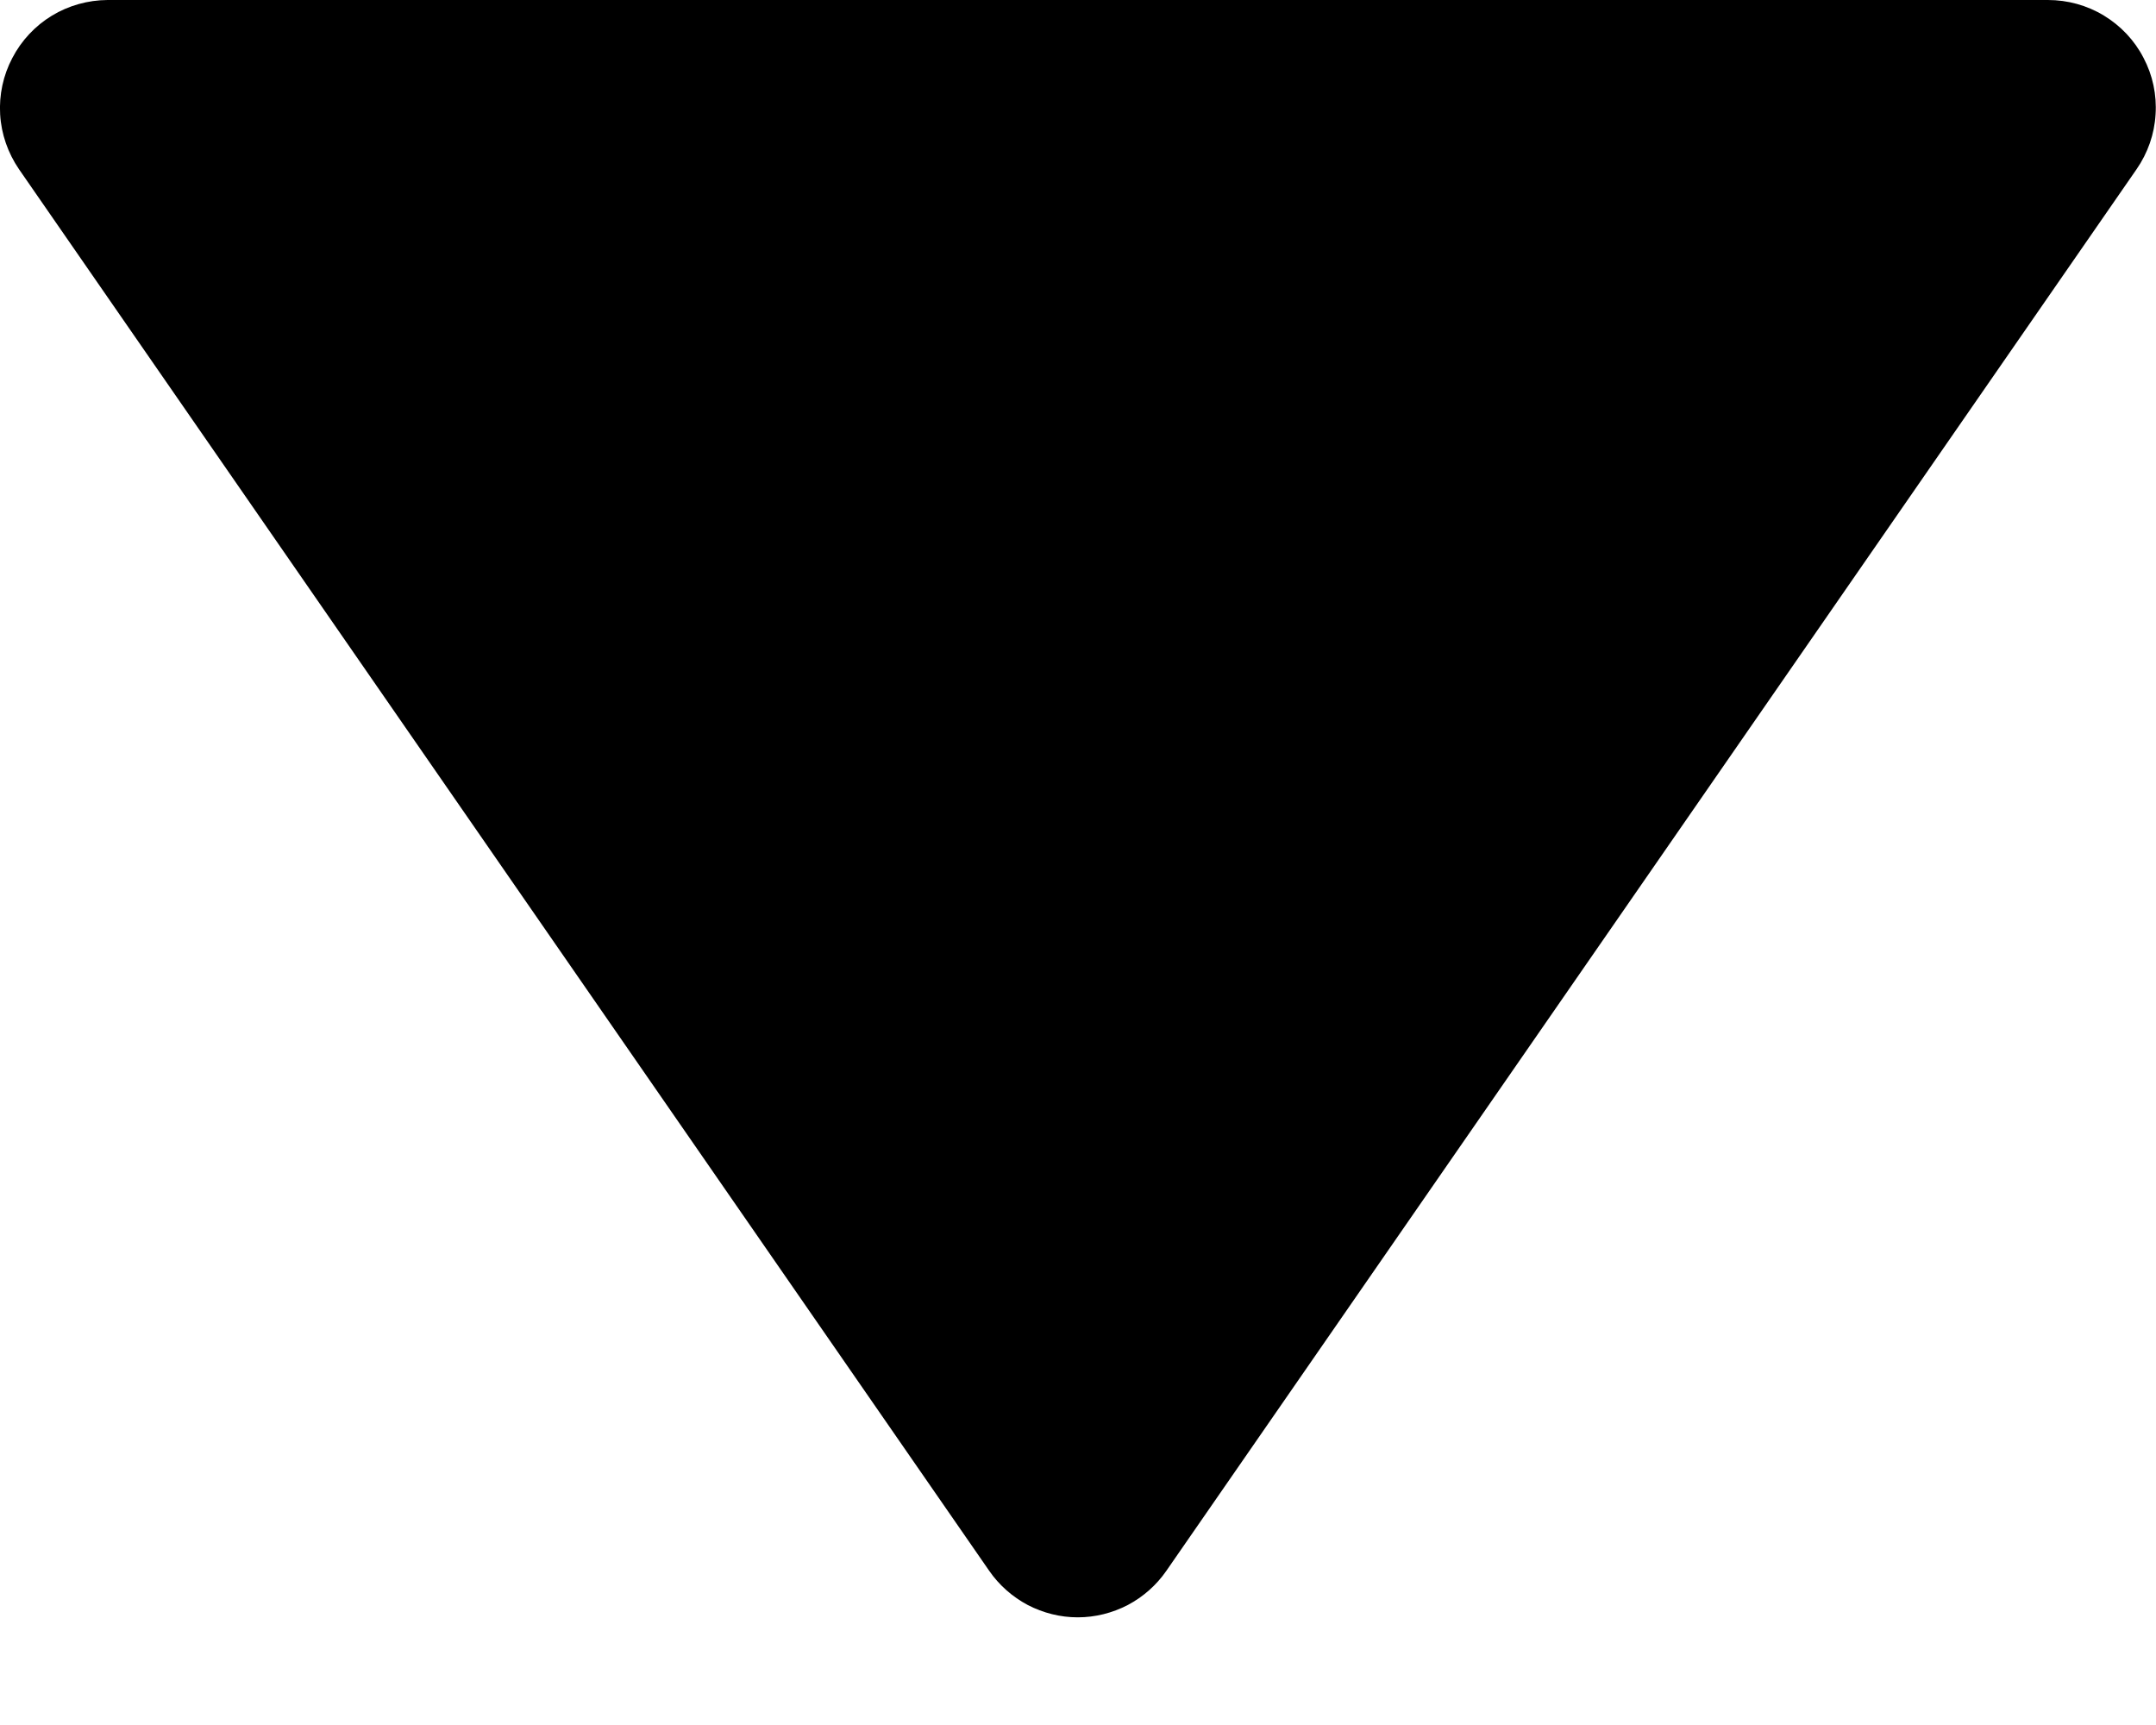
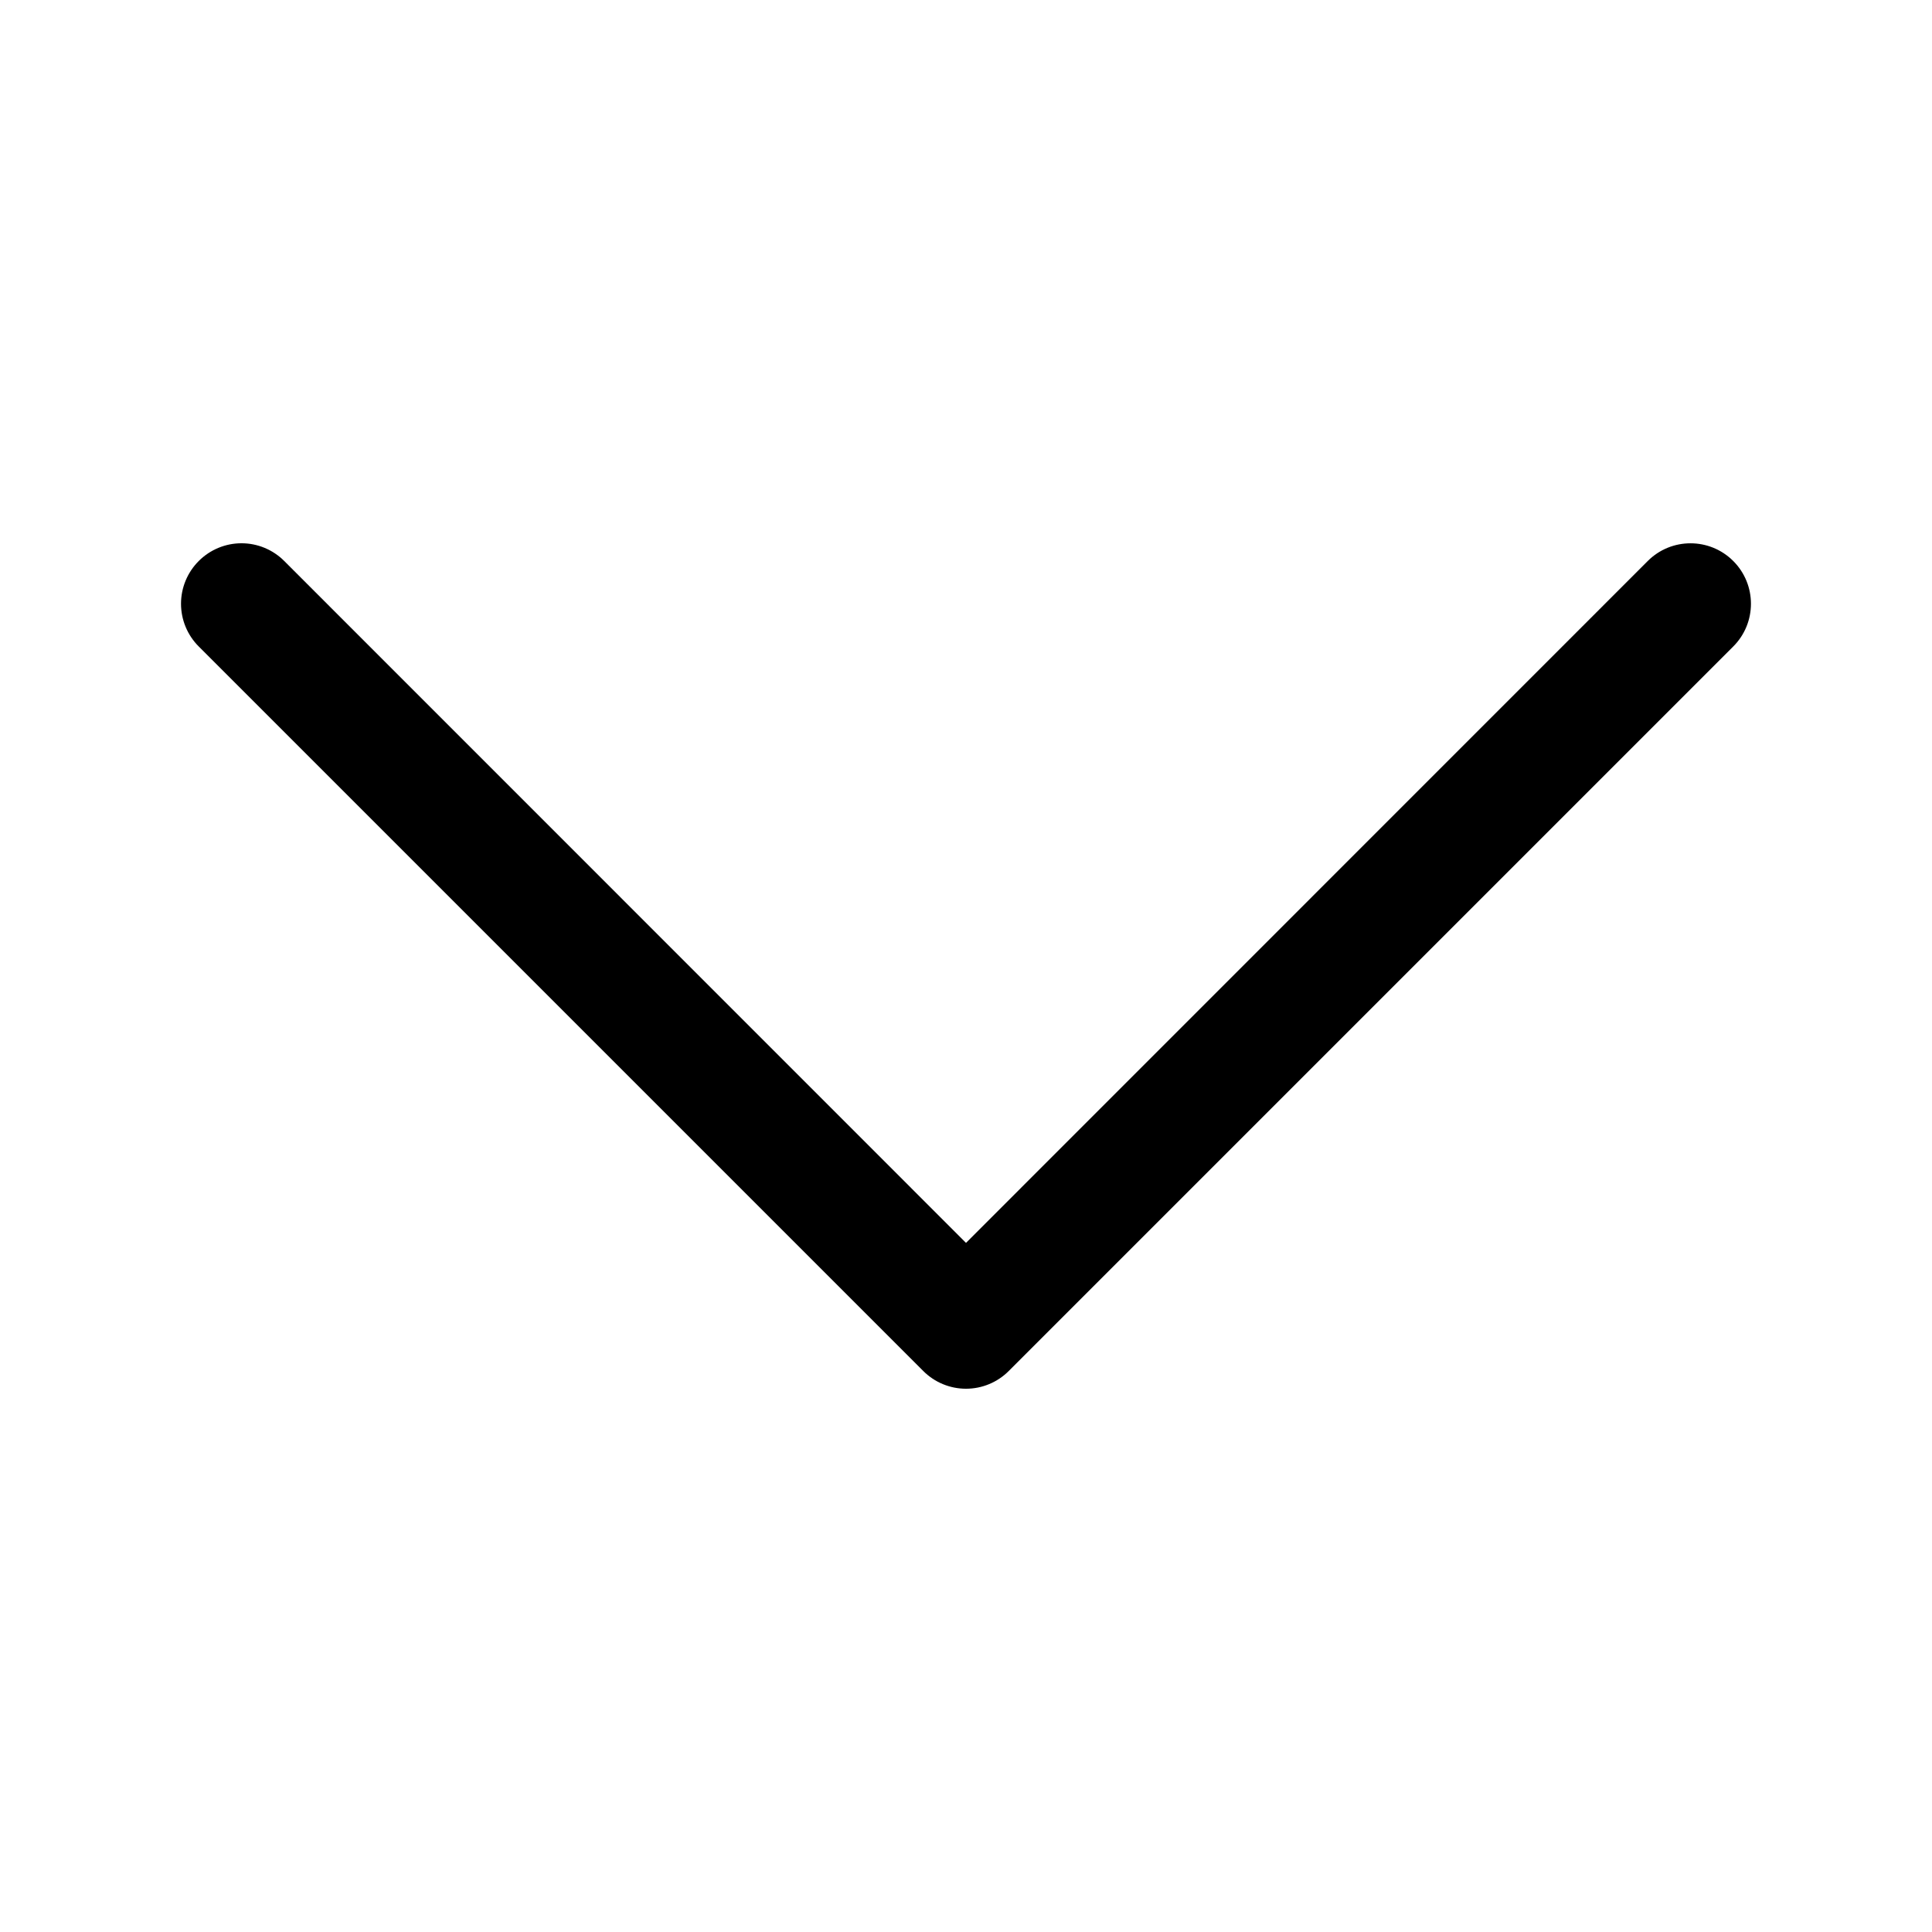
- <svg xmlns="http://www.w3.org/2000/svg" id="DropDown" width="15" height="12" viewBox="0 0 15 12">
-   <path d="M6.882 10.927C6.951 11.027 7.043 11.108 7.15 11.165C7.258 11.221 7.377 11.251 7.498 11.251C7.62 11.251 7.739 11.221 7.847 11.165C7.954 11.108 8.046 11.027 8.115 10.927L14.865 1.177C14.943 1.064 14.989 0.933 14.997 0.796C15.006 0.659 14.977 0.523 14.913 0.402C14.85 0.28 14.754 0.179 14.637 0.108C14.52 0.037 14.385 -0 14.248 9.2974e-07H0.748C0.612 0.001 0.478 0.038 0.361 0.109C0.244 0.18 0.149 0.282 0.086 0.403C0.022 0.524 -0.007 0.66 0.001 0.796C0.009 0.933 0.055 1.064 0.132 1.177L6.882 10.927Z" />
+ <svg xmlns="http://www.w3.org/2000/svg" id="DropDown" width="1em" height="1em" viewBox="0 0 16 16" class="bi bi-chevron-down" fill="currentColor">
+   <path fill-rule="evenodd" d="M1.646 4.646a.5.5 0 0 1 .708 0L8 10.293l5.646-5.647a.5.5 0 0 1 .708.708l-6 6a.5.5 0 0 1-.708 0l-6-6a.5.5 0 0 1 0-.708z" />
</svg>
